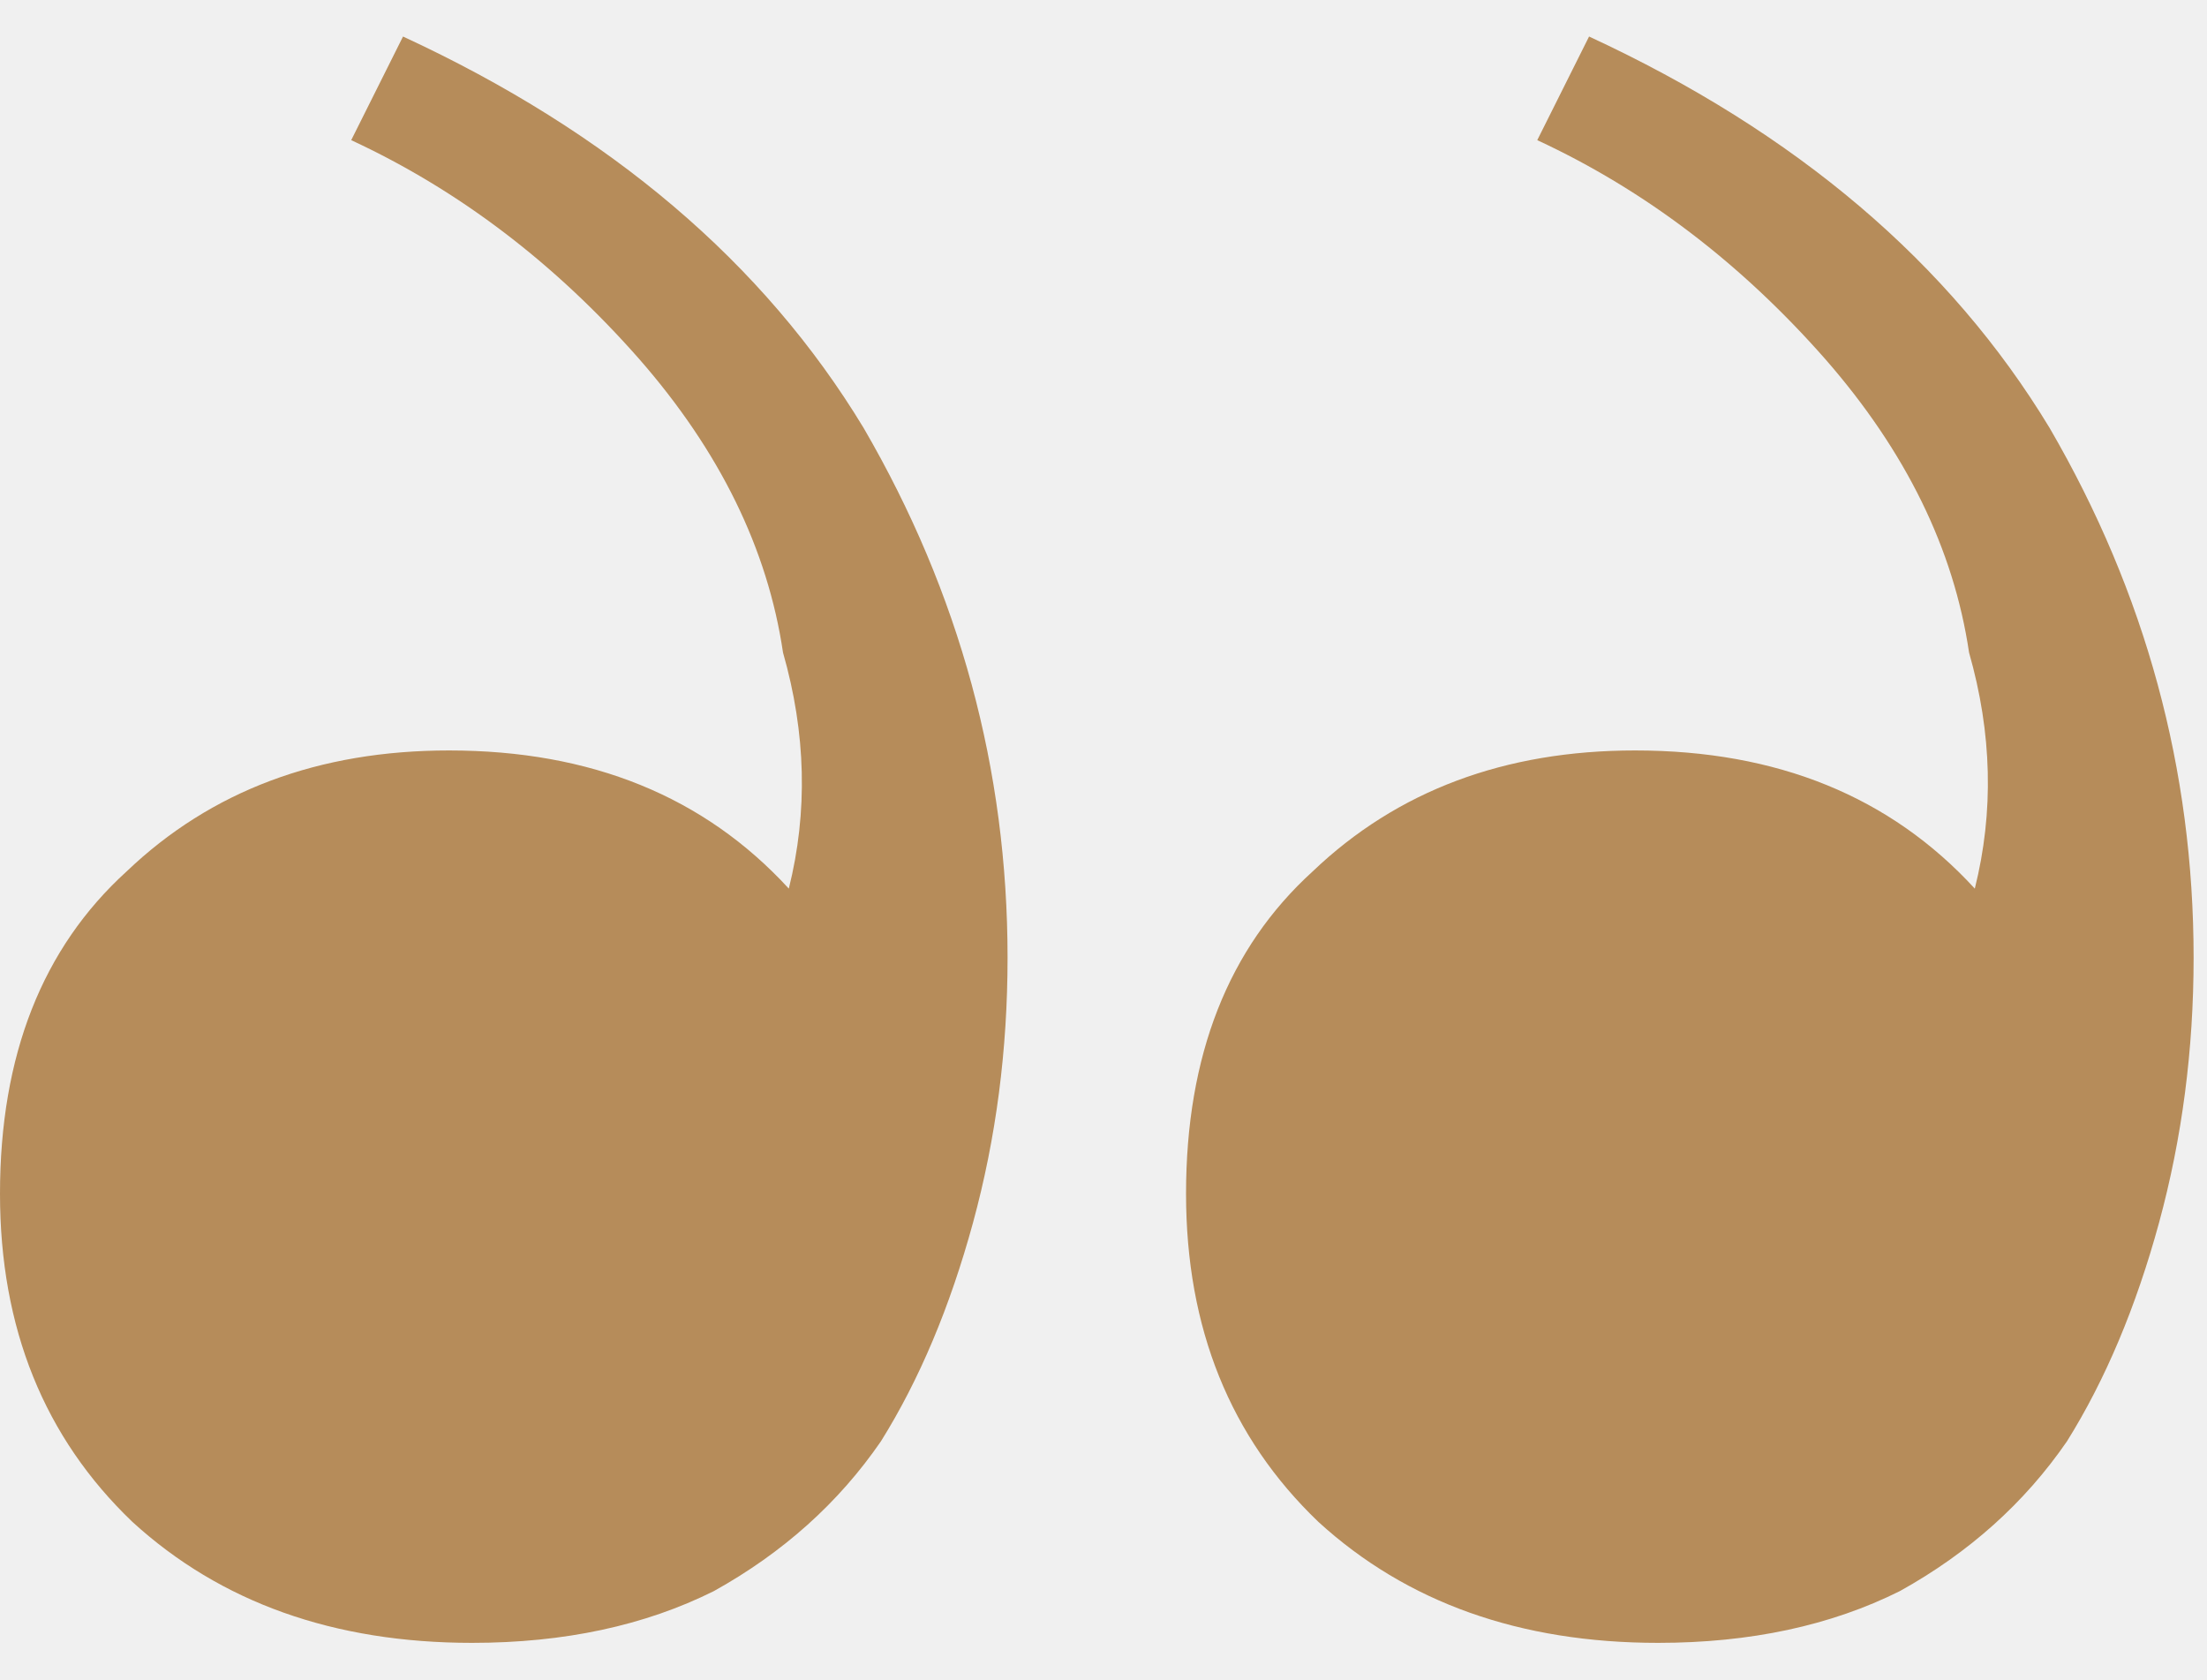
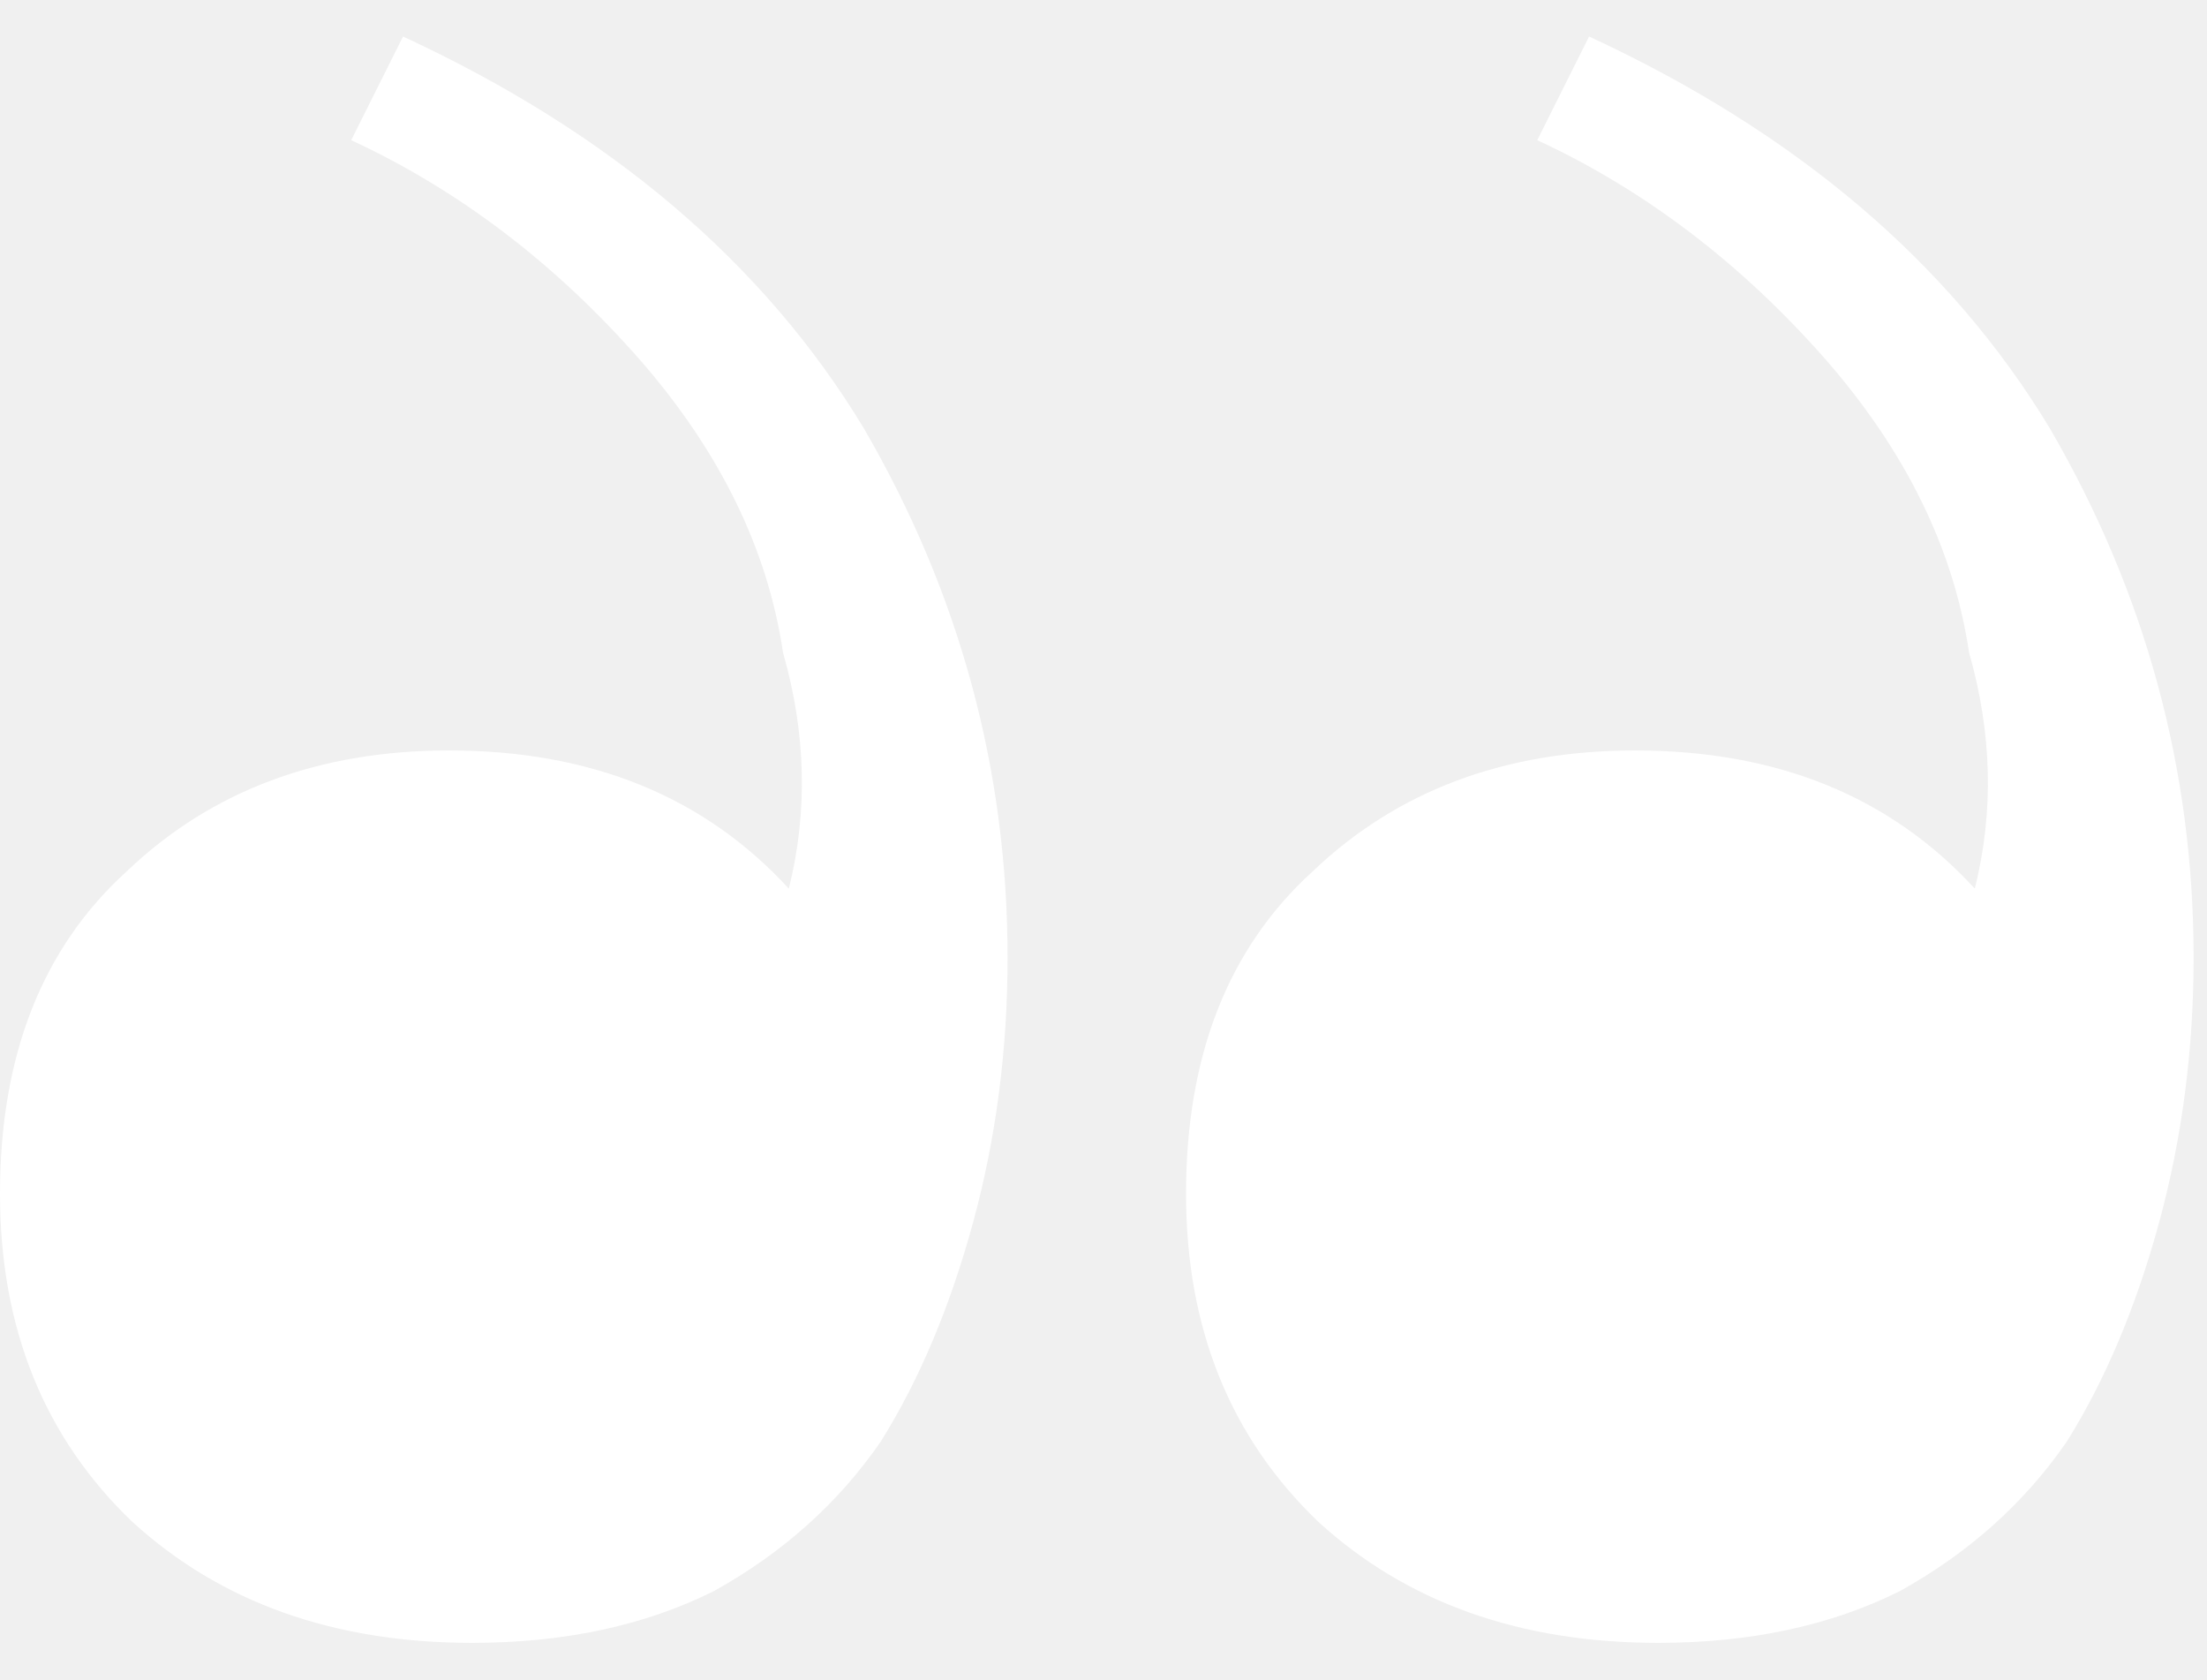
<svg xmlns="http://www.w3.org/2000/svg" viewBox="0 0 45.32 34.483" width="45.32px" height="34.483px" fill="none" transform="rotate(0) scale(1, 1)">
  <rect id="testi-icon-1-top.svg" width="45.32" height="34.483" x="0" y="0" />
-   <path id="Vector" d="M34.05 33.735C35.941 33.735 37.597 33.38 39.015 32.671C40.434 31.883 41.577 30.858 42.444 29.597C43.232 28.336 43.863 26.838 44.336 25.105C44.808 23.37 45.045 21.558 45.045 19.666C45.045 15.804 44.06 12.178 42.089 8.789C40.04 5.4 36.887 2.72 32.631 0.75L31.567 2.878C33.774 3.902 35.744 5.4 37.478 7.37C39.133 9.262 40.119 11.272 40.434 13.4C40.907 15.055 40.946 16.671 40.552 18.247C38.818 16.356 36.493 15.41 33.577 15.41C30.897 15.41 28.69 16.238 26.956 17.893C25.222 19.469 24.355 21.676 24.355 24.513C24.355 27.272 25.262 29.518 27.074 31.252C28.887 32.907 31.212 33.735 34.05 33.735ZM9.695 33.735C11.587 33.735 13.242 33.38 14.661 32.671C16.079 31.883 17.222 30.858 18.089 29.597C18.877 28.336 19.508 26.838 19.981 25.105C20.454 23.37 20.69 21.558 20.69 19.666C20.69 15.804 19.705 12.178 17.735 8.789C15.685 5.4 12.533 2.72 8.276 0.75L7.212 2.878C9.419 3.902 11.39 5.4 13.124 7.37C14.779 9.262 15.764 11.272 16.079 13.4C16.552 15.055 16.592 16.671 16.198 18.247C14.463 16.356 12.138 15.41 9.222 15.41C6.542 15.41 4.335 16.238 2.601 17.893C0.867 19.469 0 21.676 0 24.513C0 27.272 0.907 29.518 2.72 31.252C4.532 32.907 6.858 33.735 9.695 33.735Z" fill="#b68c5a" fill-rule="nonzero" />
+   <path id="Vector" d="M34.05 33.735C35.941 33.735 37.597 33.38 39.015 32.671C40.434 31.883 41.577 30.858 42.444 29.597C43.232 28.336 43.863 26.838 44.336 25.105C44.808 23.37 45.045 21.558 45.045 19.666C45.045 15.804 44.06 12.178 42.089 8.789C40.04 5.4 36.887 2.72 32.631 0.75L31.567 2.878C33.774 3.902 35.744 5.4 37.478 7.37C39.133 9.262 40.119 11.272 40.434 13.4C40.907 15.055 40.946 16.671 40.552 18.247C38.818 16.356 36.493 15.41 33.577 15.41C30.897 15.41 28.69 16.238 26.956 17.893C25.222 19.469 24.355 21.676 24.355 24.513C24.355 27.272 25.262 29.518 27.074 31.252C28.887 32.907 31.212 33.735 34.05 33.735ZM9.695 33.735C11.587 33.735 13.242 33.38 14.661 32.671C16.079 31.883 17.222 30.858 18.089 29.597C18.877 28.336 19.508 26.838 19.981 25.105C20.454 23.37 20.69 21.558 20.69 19.666C20.69 15.804 19.705 12.178 17.735 8.789C15.685 5.4 12.533 2.72 8.276 0.75L7.212 2.878C9.419 3.902 11.39 5.4 13.124 7.37C14.779 9.262 15.764 11.272 16.079 13.4C16.552 15.055 16.592 16.671 16.198 18.247C14.463 16.356 12.138 15.41 9.222 15.41C6.542 15.41 4.335 16.238 2.601 17.893C0.867 19.469 0 21.676 0 24.513C0 27.272 0.907 29.518 2.72 31.252C4.532 32.907 6.858 33.735 9.695 33.735Z" fill="#ffffff" fill-rule="nonzero" />
</svg>
